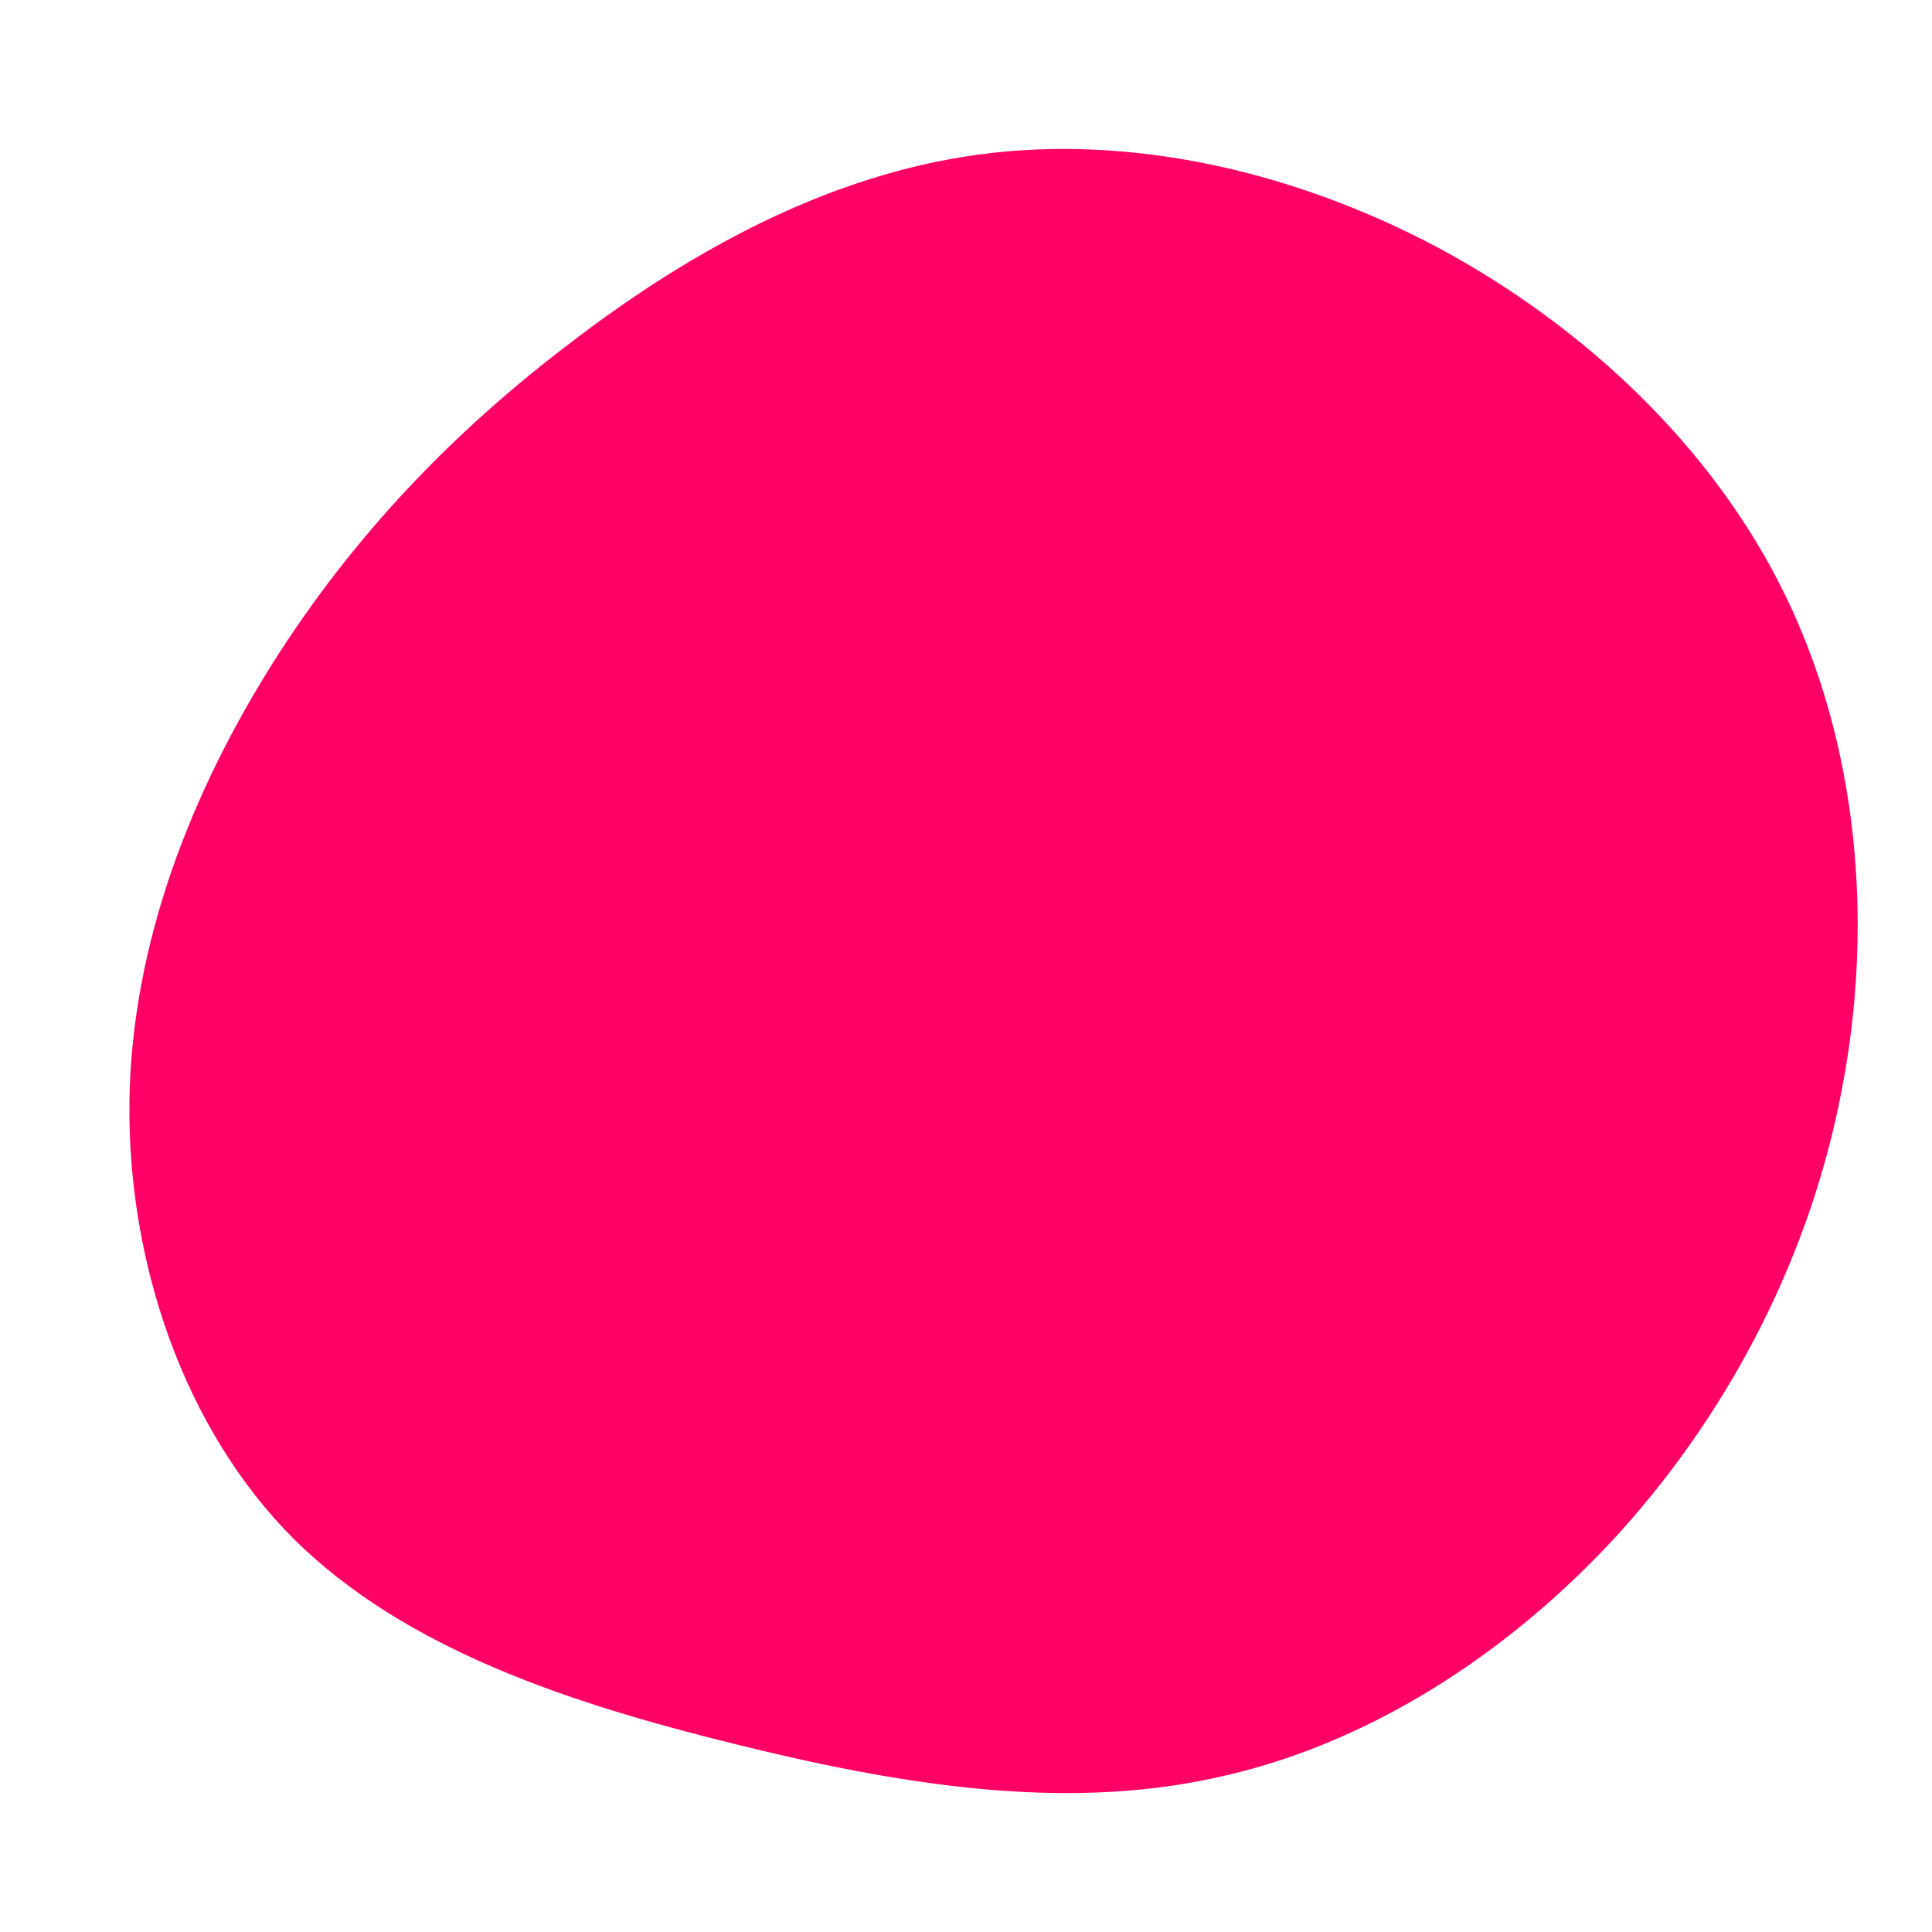
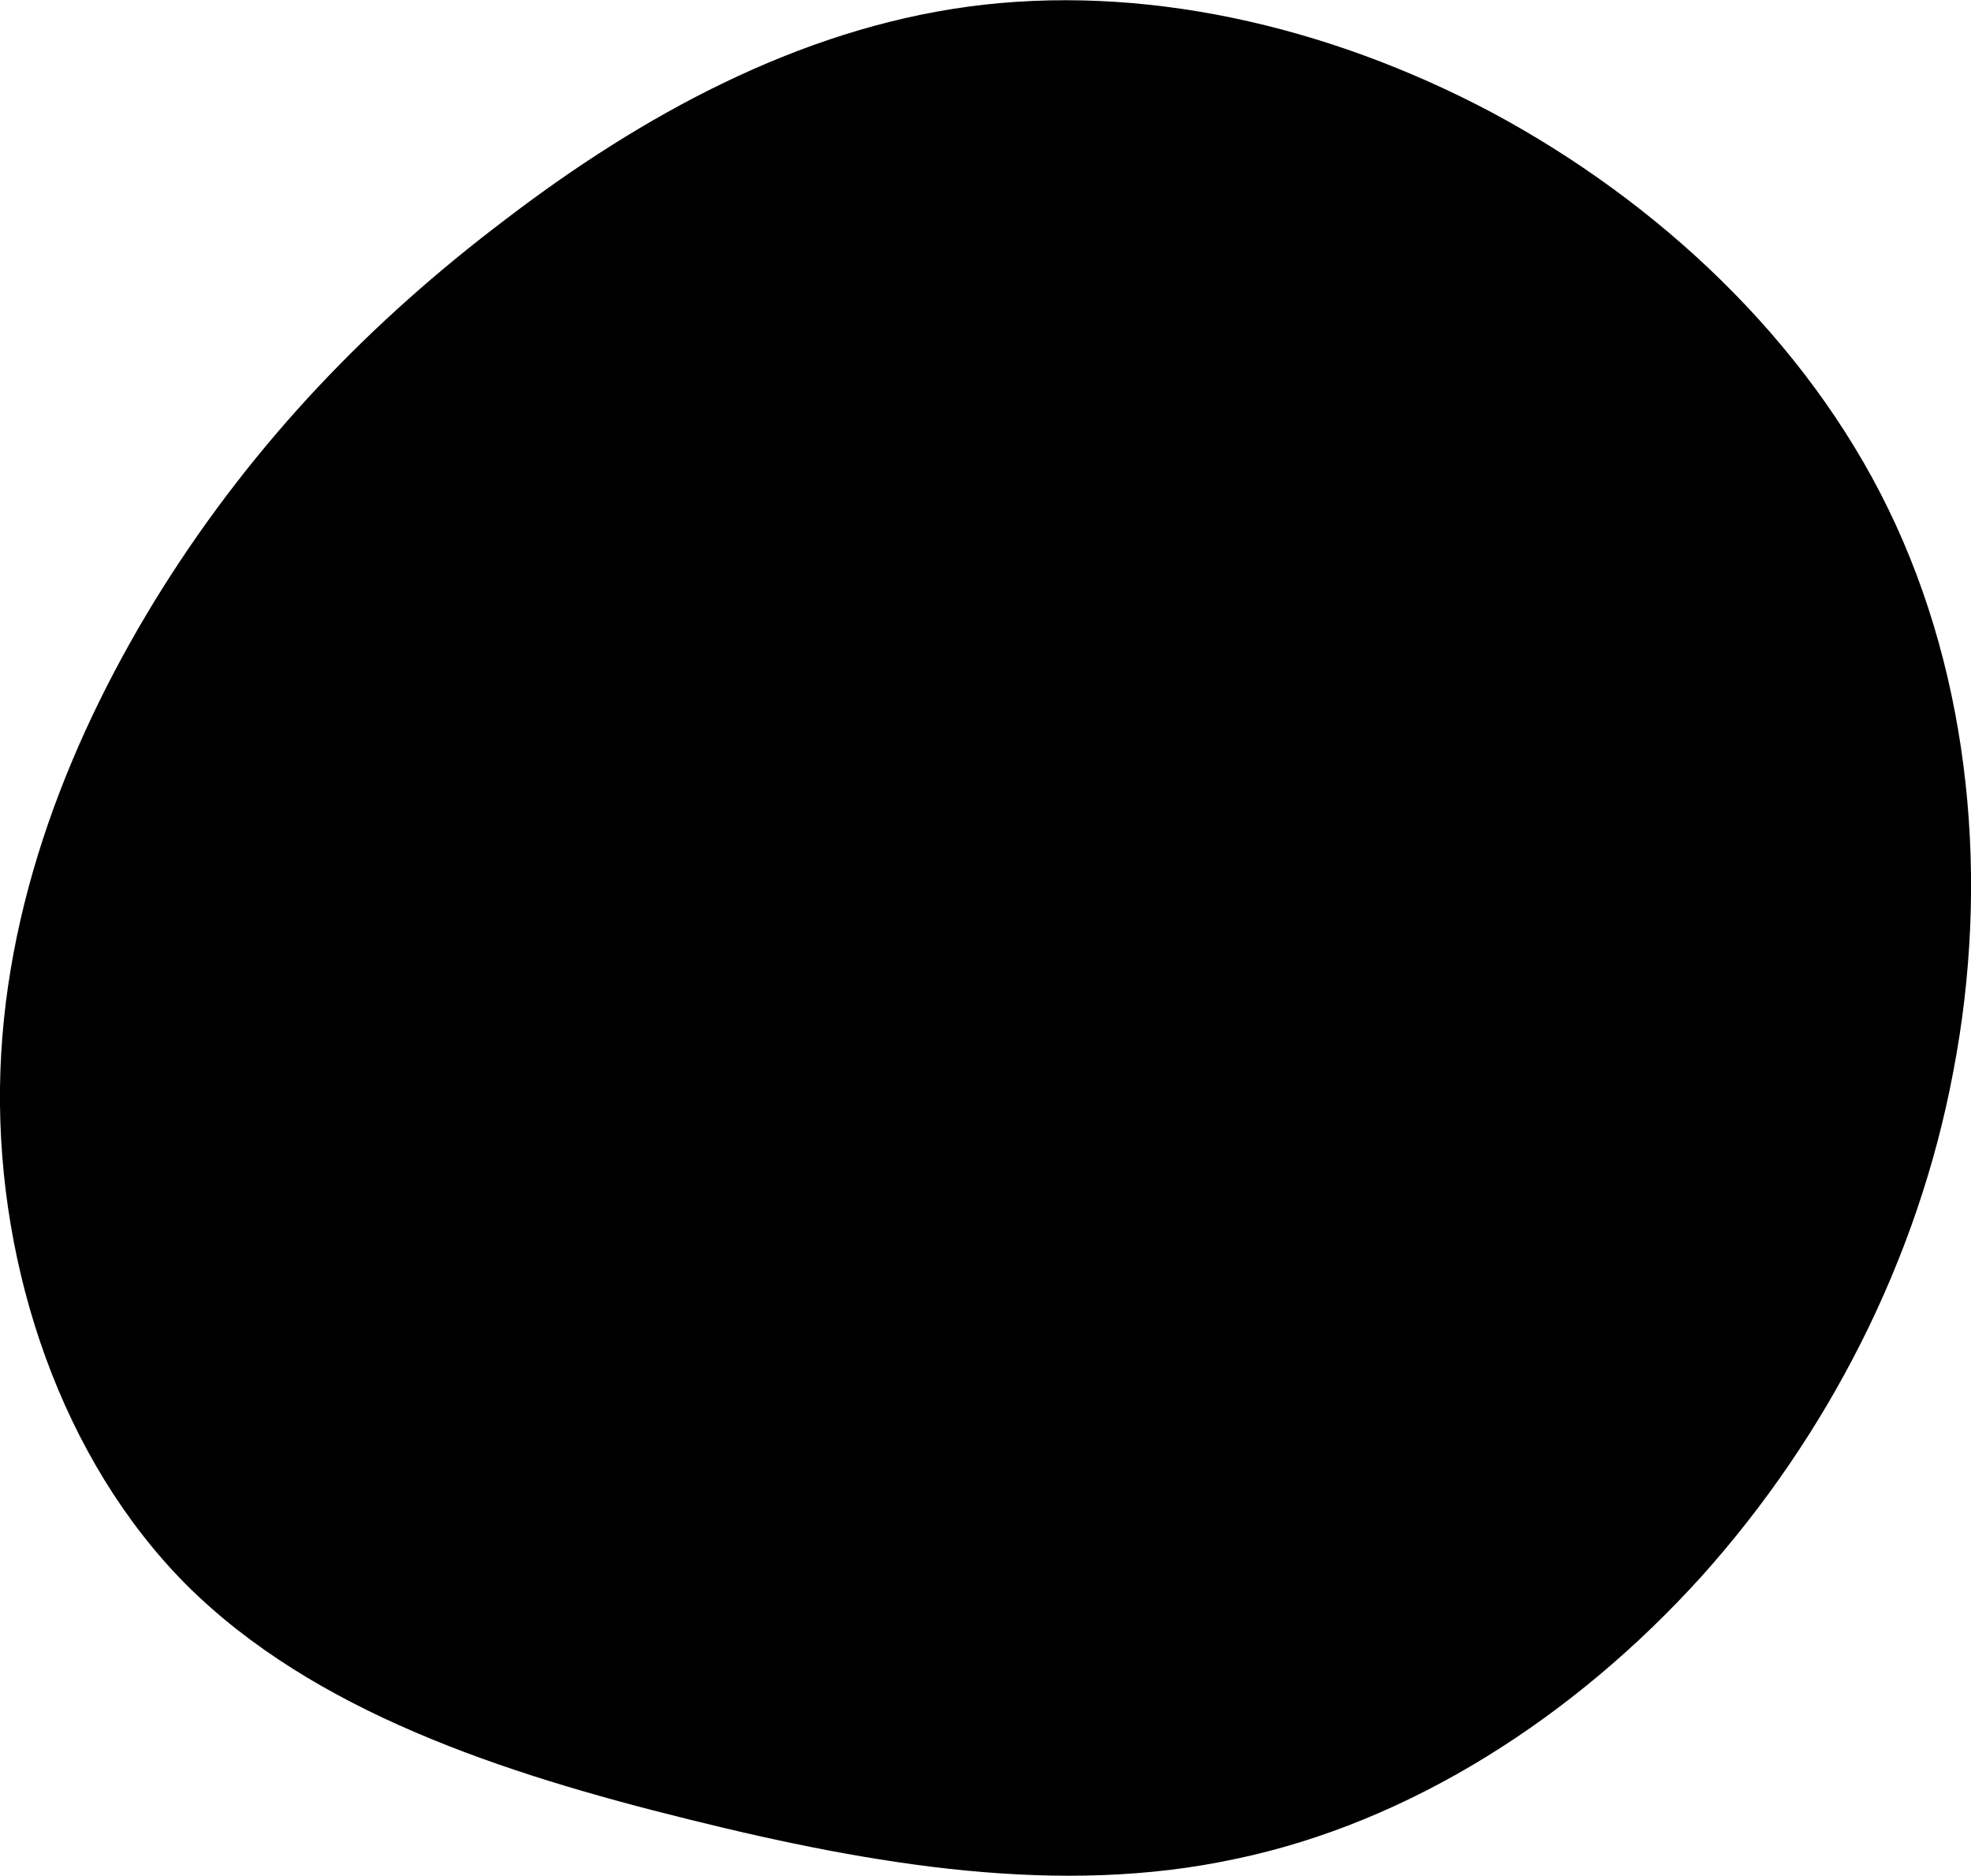
- <svg xmlns="http://www.w3.org/2000/svg" viewBox="0 0 200 200">
-   <path fill="#FF0066" d="M48.8,-74.4C63.9,-66.3,77.3,-53.8,84.8,-38.4C92.3,-23,94,-4.6,90.7,12.6C87.5,29.7,79.3,45.7,67.8,58.5C56.3,71.2,41.4,80.8,25.5,84.1C9.7,87.5,-7.2,84.7,-24.1,80.5C-41.1,76.3,-58.1,70.7,-69.6,59.3C-81,47.9,-86.8,30.6,-86.6,14.1C-86.4,-2.4,-80.1,-18.1,-71.8,-31.3C-63.4,-44.6,-53,-55.4,-40.7,-64.7C-28.4,-74.1,-14.2,-81.9,1.3,-84C16.9,-86.1,33.7,-82.4,48.8,-74.4Z" transform="translate(100 100)" />
+ <svg xmlns="http://www.w3.org/2000/svg" version="1.1" id="Layer_1" x="0px" y="0px" viewBox="0 0 178.9 170.2" style="enable-background:new 0 0 178.9 170.2;" xml:space="preserve">
+   <path d="M135.4,10.2c15.1,8.1,28.5,20.6,36,36s9.2,33.8,5.9,51c-3.2,17.1-11.4,33.1-22.9,45.9c-11.5,12.7-26.4,22.3-42.3,25.6  c-15.8,3.4-32.7,0.6-49.6-3.6c-17-4.2-34-9.8-45.5-21.2C5.6,132.5-0.2,115.2,0,98.7c0.2-16.5,6.5-32.2,14.8-45.4  C23.2,40,33.6,29.2,45.9,19.9c12.3-9.4,26.5-17.2,42-19.3C103.5-1.5,120.3,2.2,135.4,10.2z" />
</svg>
